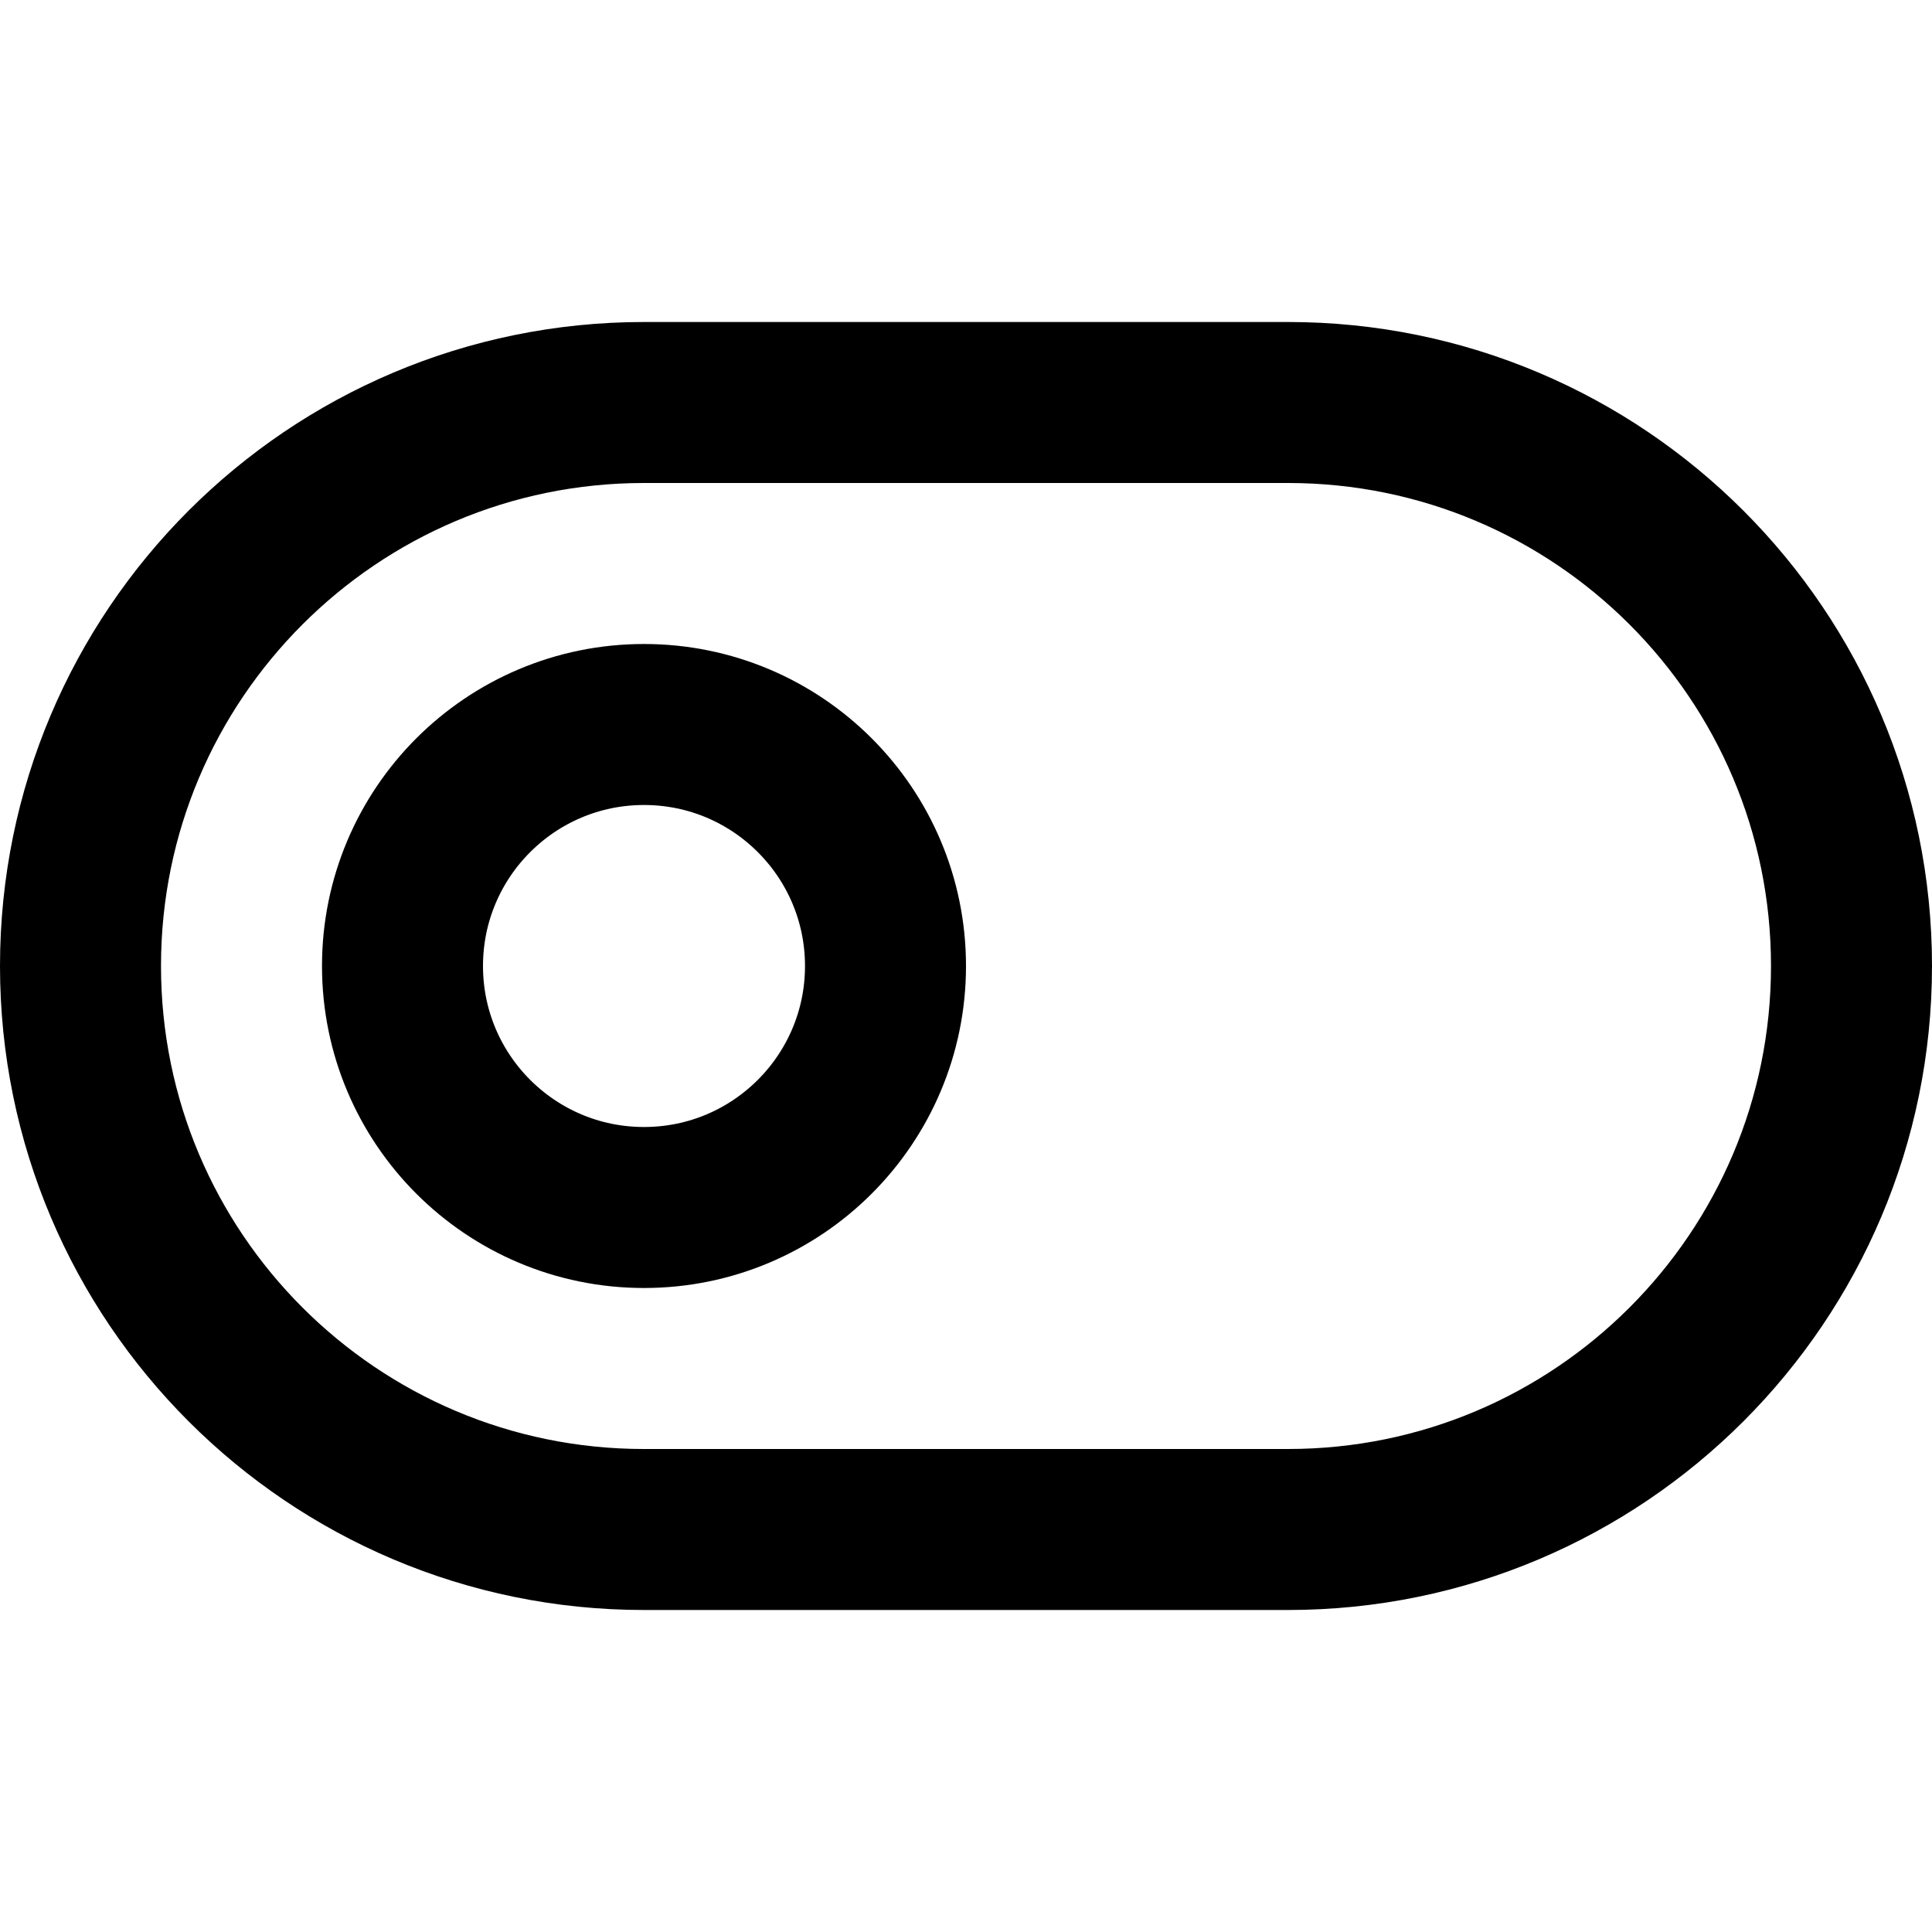
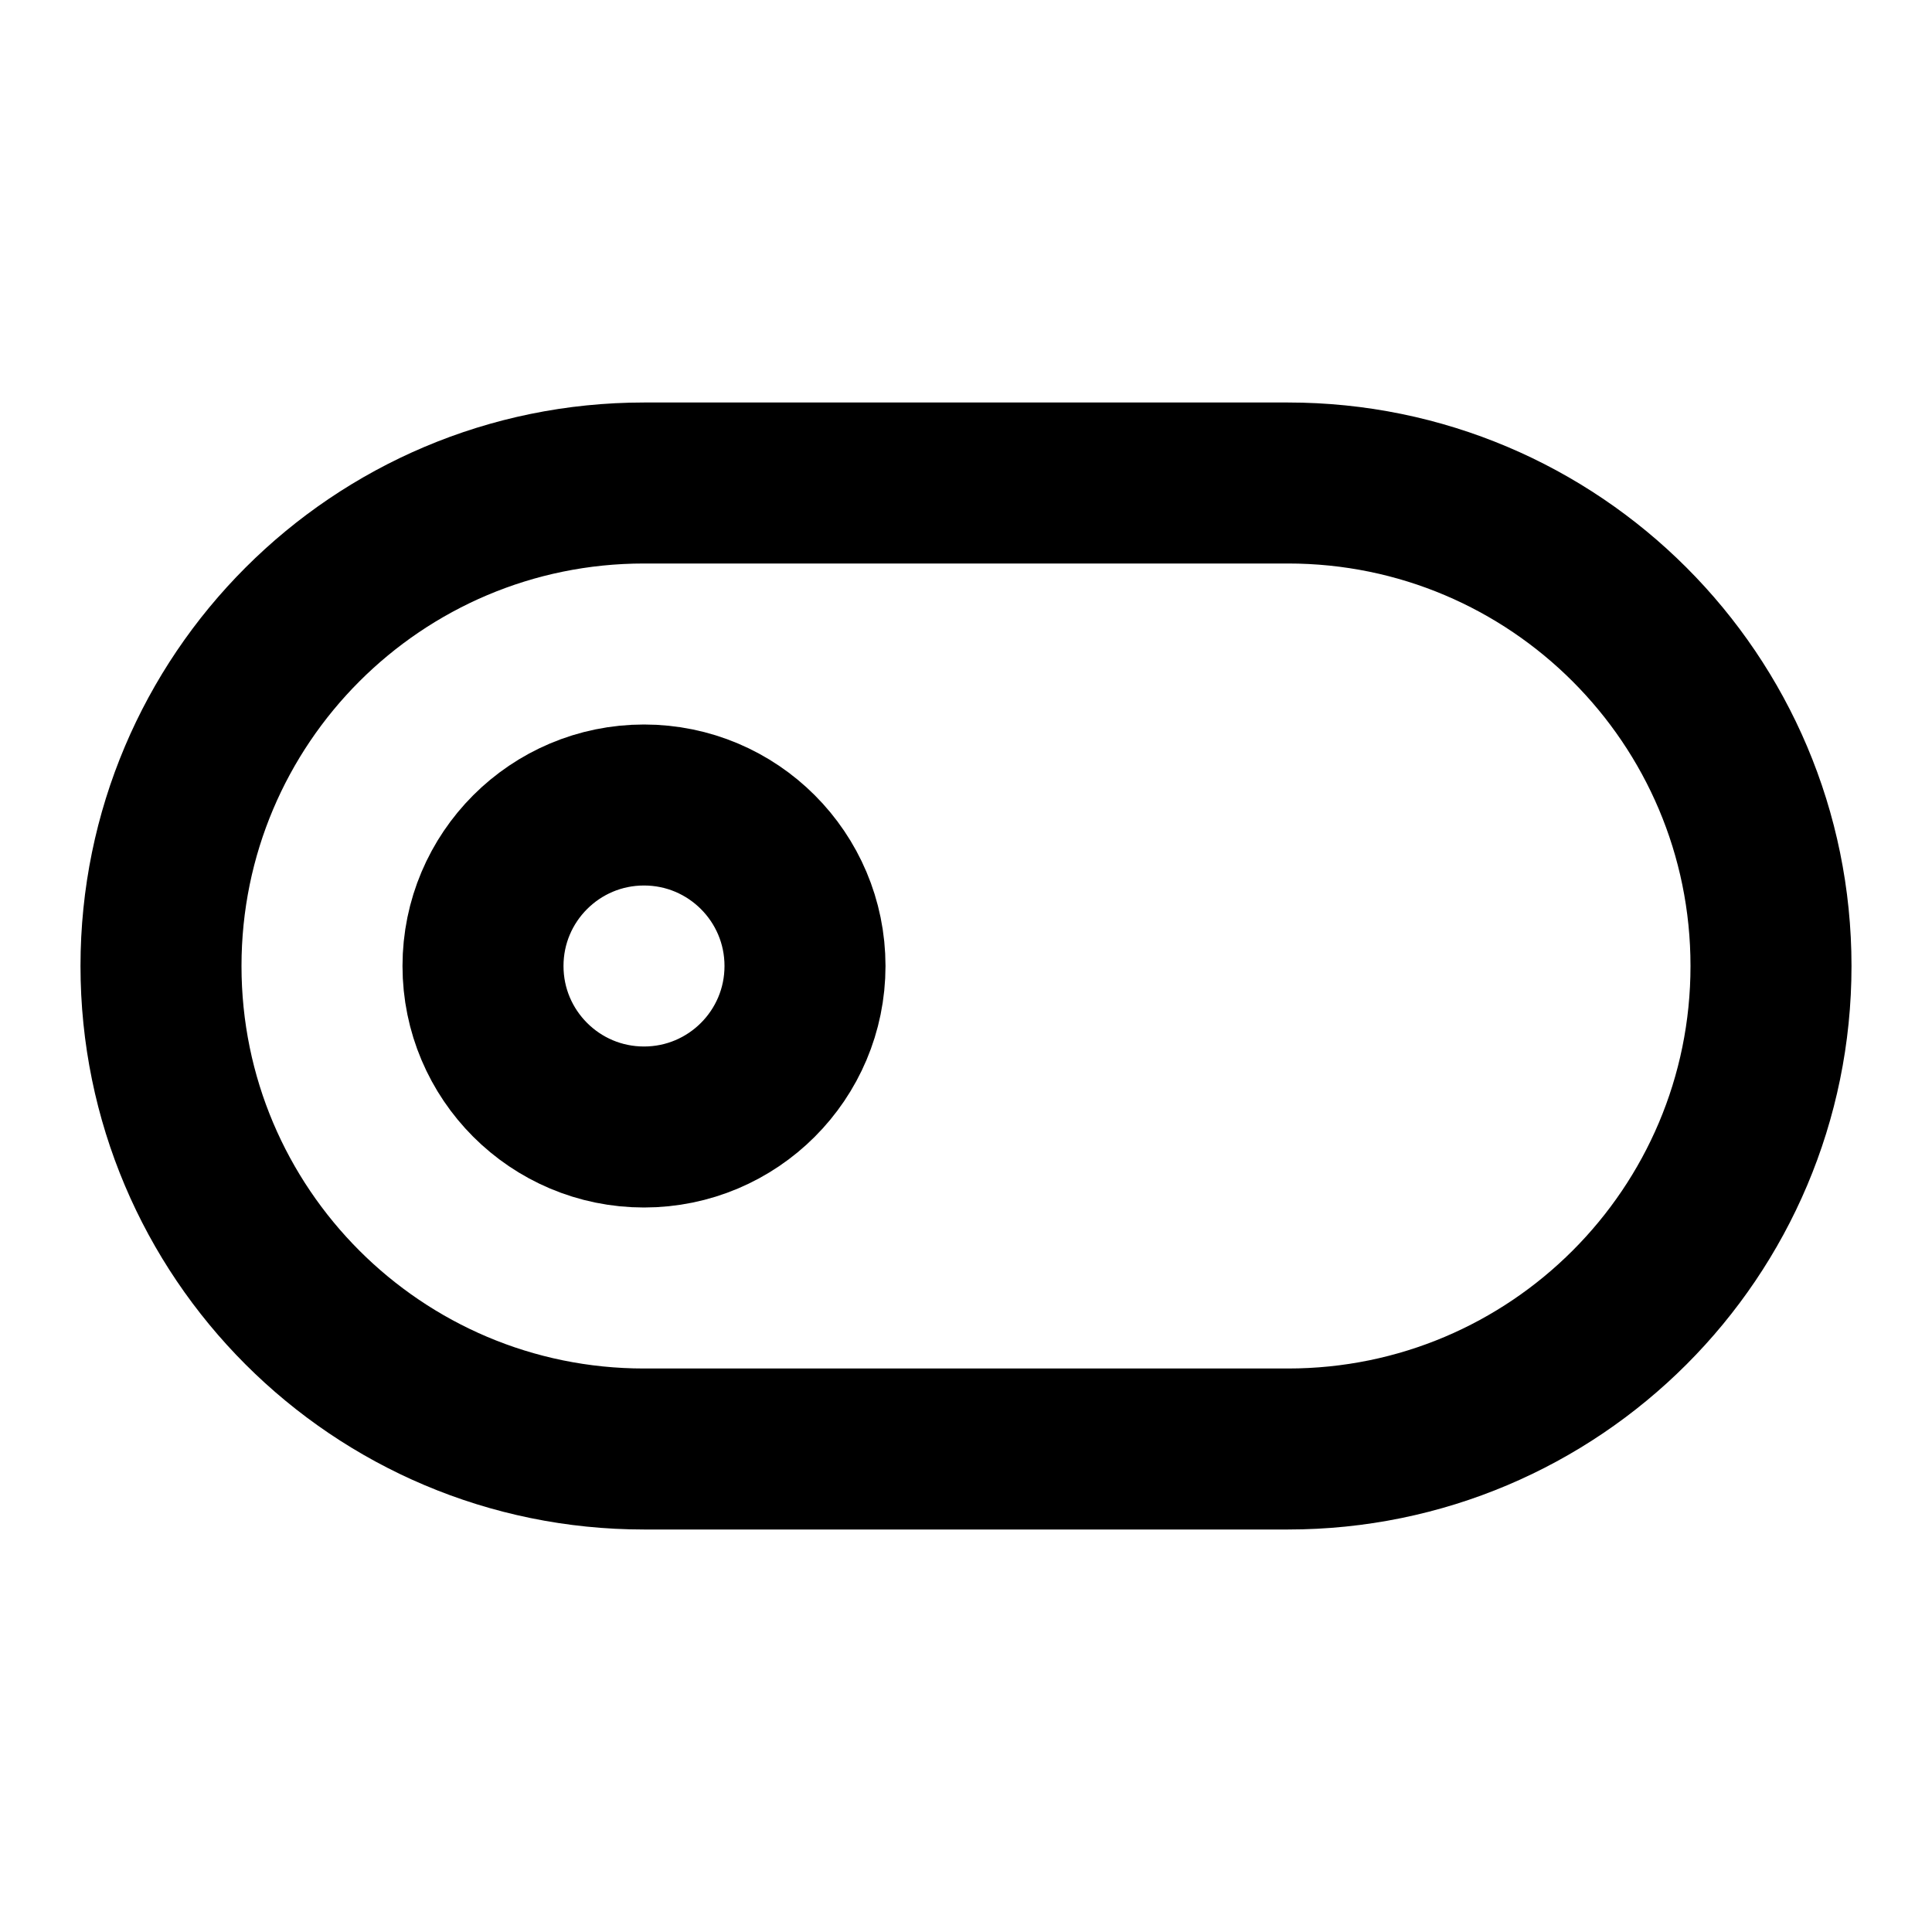
<svg xmlns="http://www.w3.org/2000/svg" width="24" height="24" viewBox="0 0 24 24" fill="none" stroke="currentColor" stroke-width="2" stroke-linecap="round" stroke-linejoin="round">
-   <rect x="1" y="5" width="22" height="14" rx="7" ry="7" />
-   <circle cx="8" cy="12" r="3" />
+   <rect x="2" y="6" width="20" height="12" rx="6" ry="6" />
+   <circle cx="8" cy="12" r="2" />
</svg>
